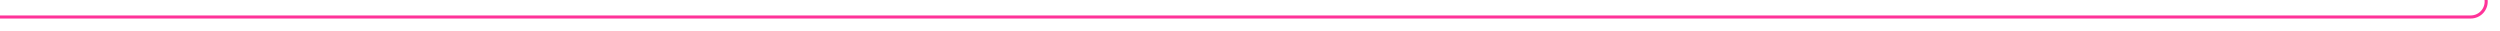
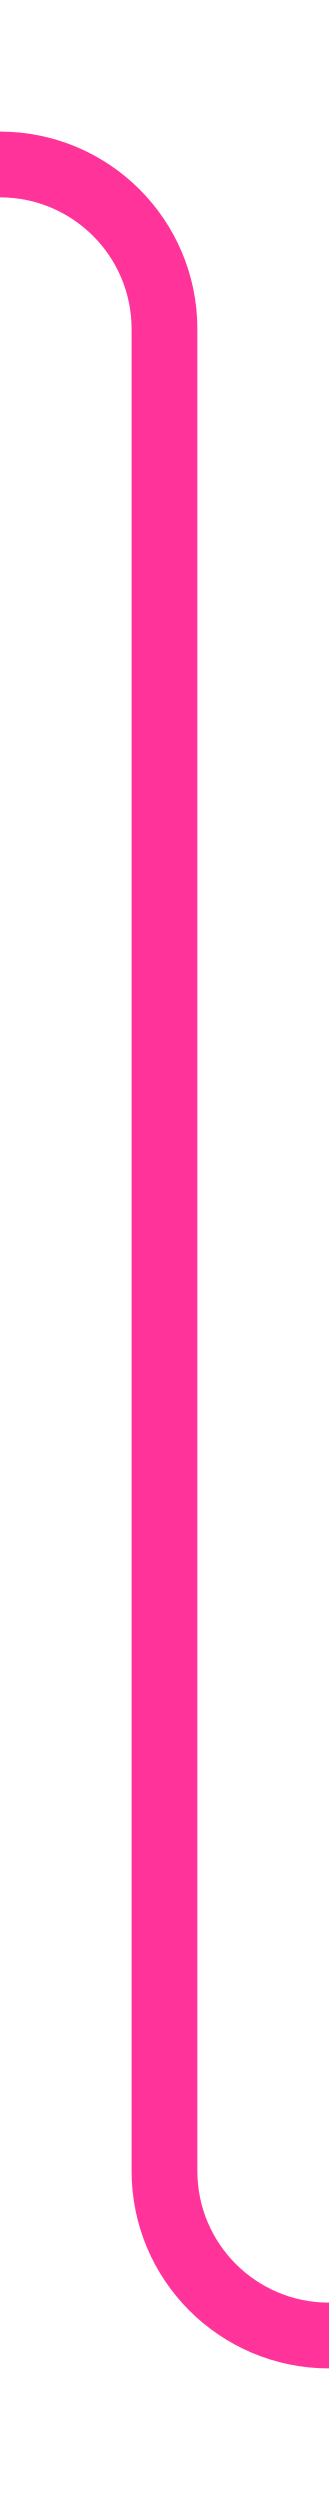
- <svg xmlns="http://www.w3.org/2000/svg" version="1.1" width="810px" height="10px" preserveAspectRatio="xMinYMid meet" viewBox="-519 440  810 8">
-   <path d="M 286.5 327  L 286.5 439  A 5 5 0 0 1 281.5 444.5 L -519 444.5  " stroke-width="1" stroke="#ff3399" fill="none" />
-   <path d="M 286.5 326  A 3 3 0 0 0 283.5 329 A 3 3 0 0 0 286.5 332 A 3 3 0 0 0 289.5 329 A 3 3 0 0 0 286.5 326 Z " fill-rule="nonzero" fill="#ff3399" stroke="none" />
+ <svg xmlns="http://www.w3.org/2000/svg" version="1.1" width="10px" height="76px" preserveAspectRatio="xMidYMin meet" viewBox="1814 740  8 76">
+   <path d="M 1828 811  L 1823 811  A 5 5 0 0 1 1818 806 L 1818 750  A 5 5 0 0 0 1813 745 L 479 745  A 5 5 0 0 0 474 750 L 474 796  " stroke-width="2" stroke="#ff3399" fill="none" />
</svg>
